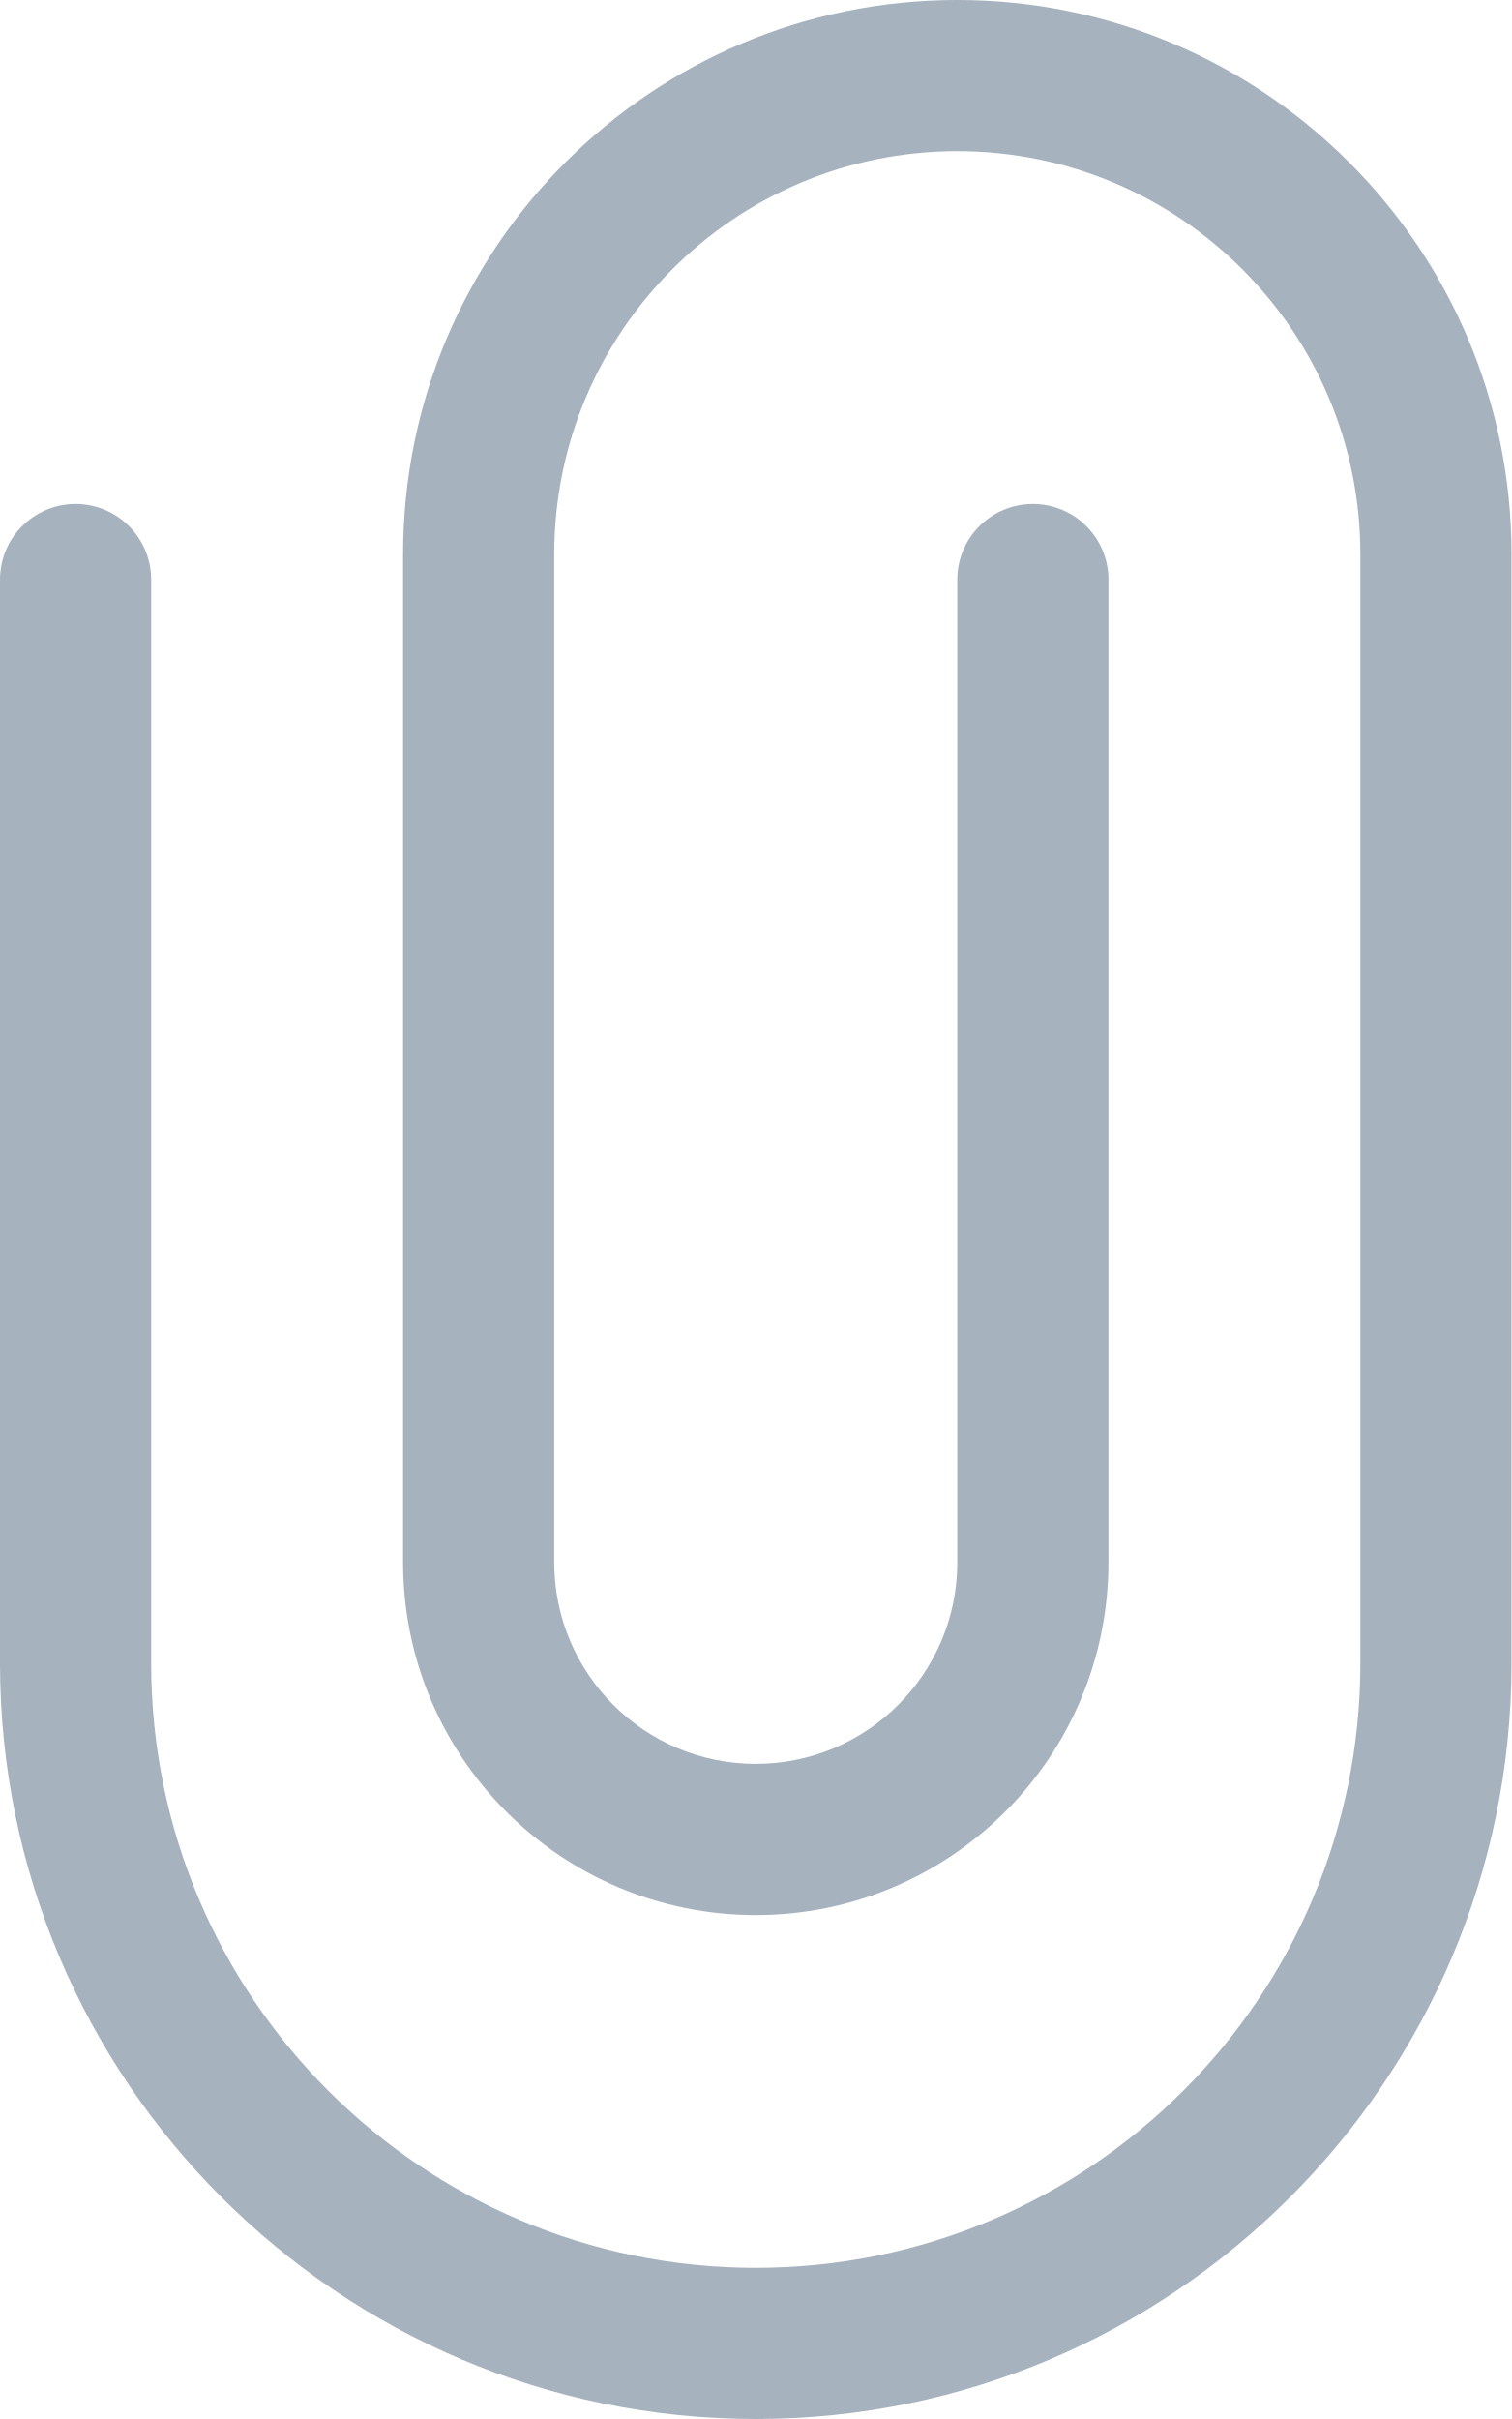
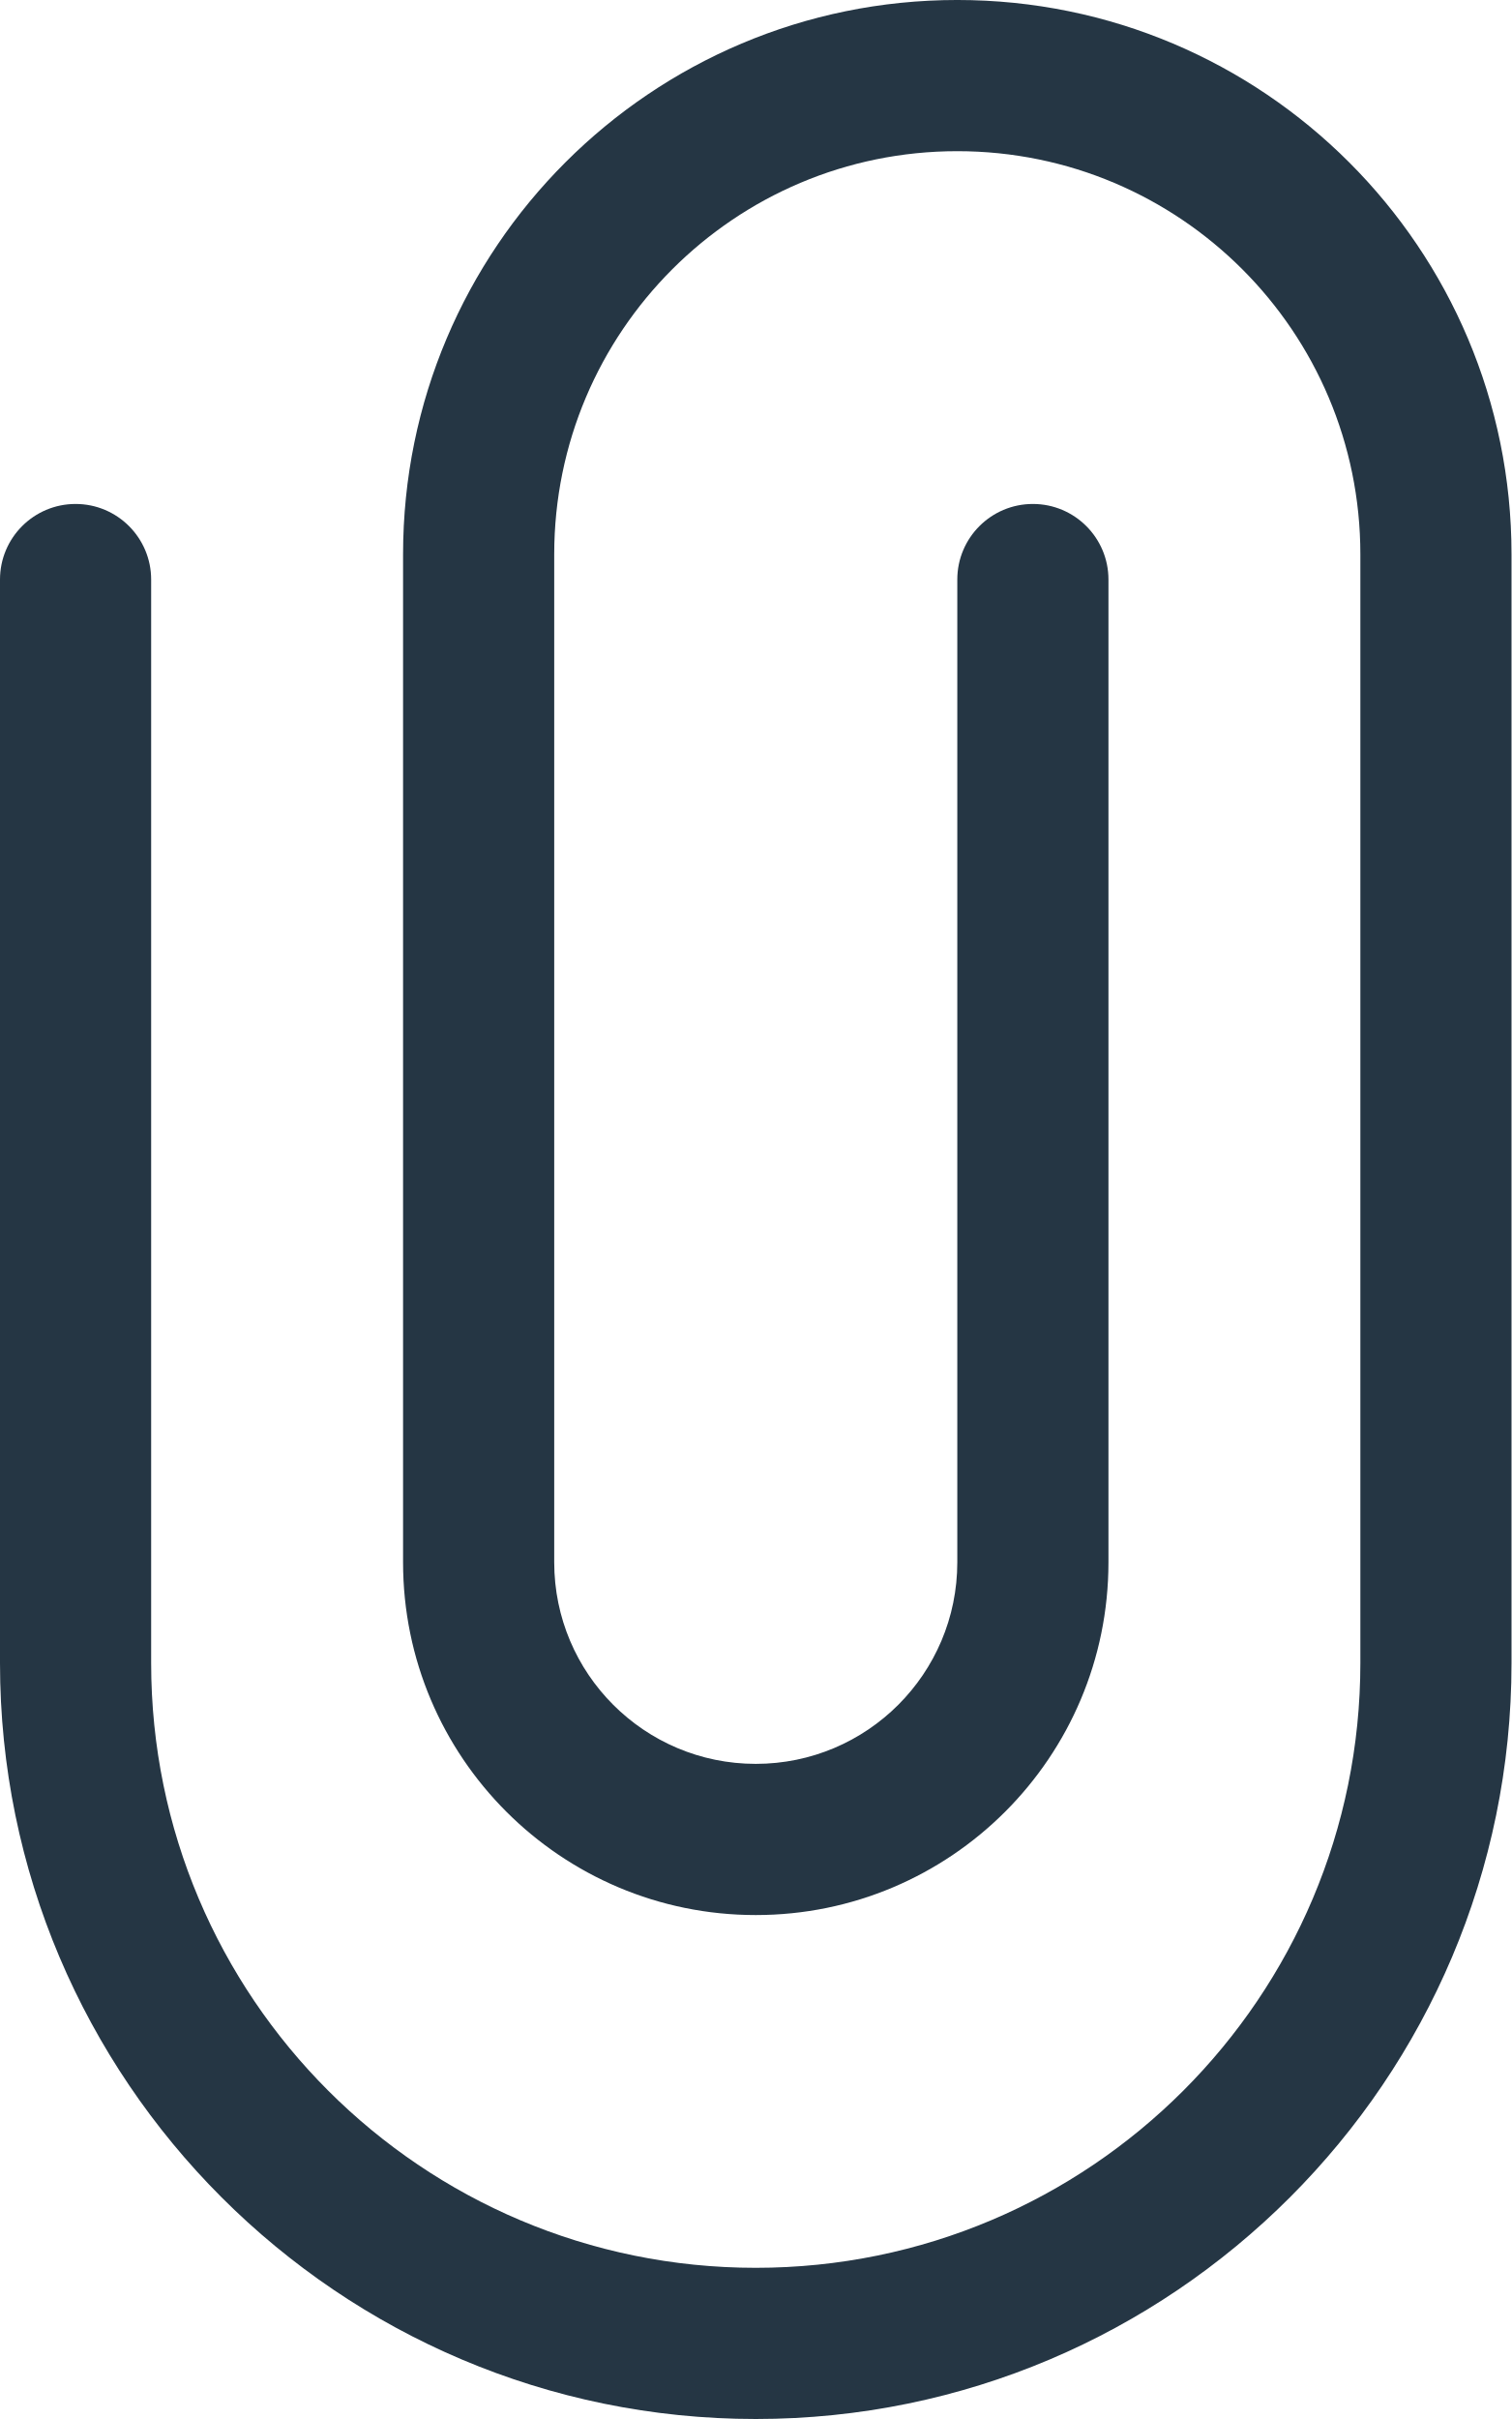
<svg xmlns="http://www.w3.org/2000/svg" id="attach" width="320" height="512" viewBox="0 0 320 512">
-   <path id="Path_1" data-name="Path 1" d="M160,512C71.766,512,0,440.234,0,352V122.668a16,16,0,0,1,32,0V352a128,128,0,0,0,256,0V117.332a85.334,85.334,0,0,0-170.668,0V330.668a42.668,42.668,0,0,0,85.336,0v-208a16,16,0,0,1,32,0v208a74.668,74.668,0,0,1-149.336,0V117.332a117.334,117.334,0,0,1,234.668,0V352C320,440.234,248.234,512,160,512Zm0,0" fill="#a7b2bf" />
+   <path id="Path_1" data-name="Path 1" d="M160,512C71.766,512,0,440.234,0,352V122.668a16,16,0,0,1,32,0V352a128,128,0,0,0,256,0V117.332a85.334,85.334,0,0,0-170.668,0V330.668a42.668,42.668,0,0,0,85.336,0v-208a16,16,0,0,1,32,0v208a74.668,74.668,0,0,1-149.336,0V117.332a117.334,117.334,0,0,1,234.668,0V352C320,440.234,248.234,512,160,512Zm0,0" fill="#253644" />
</svg>
